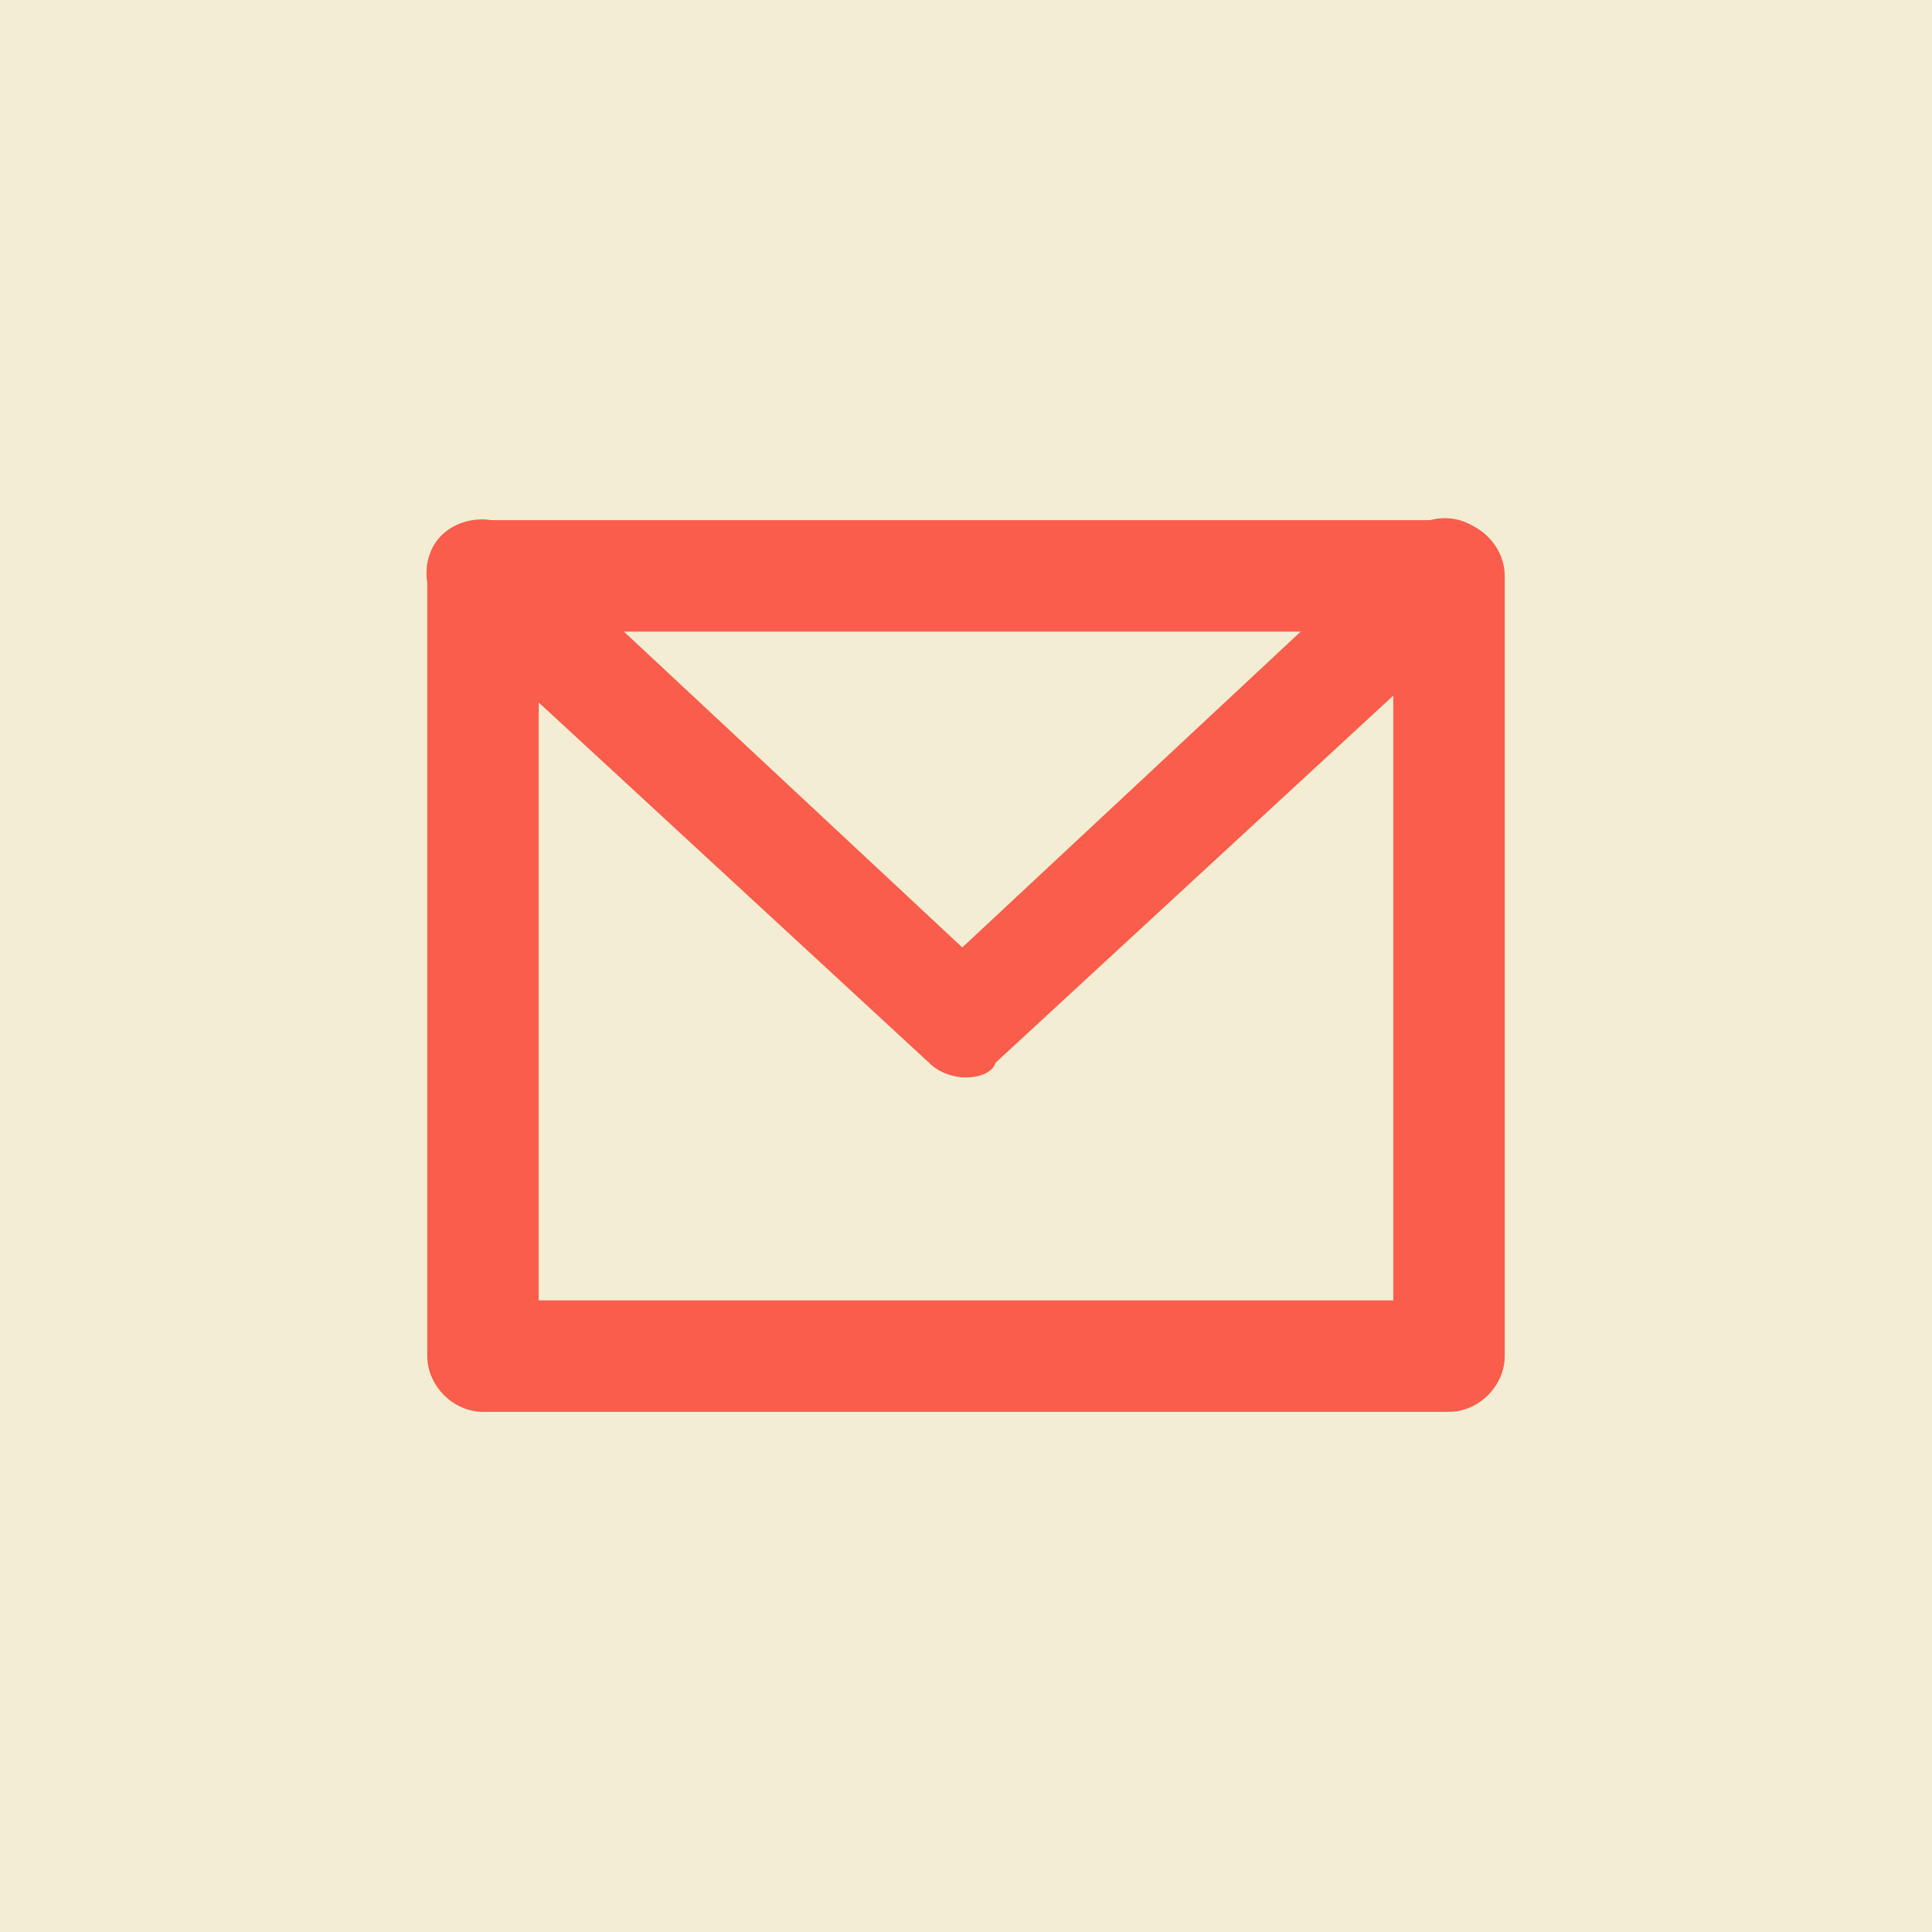
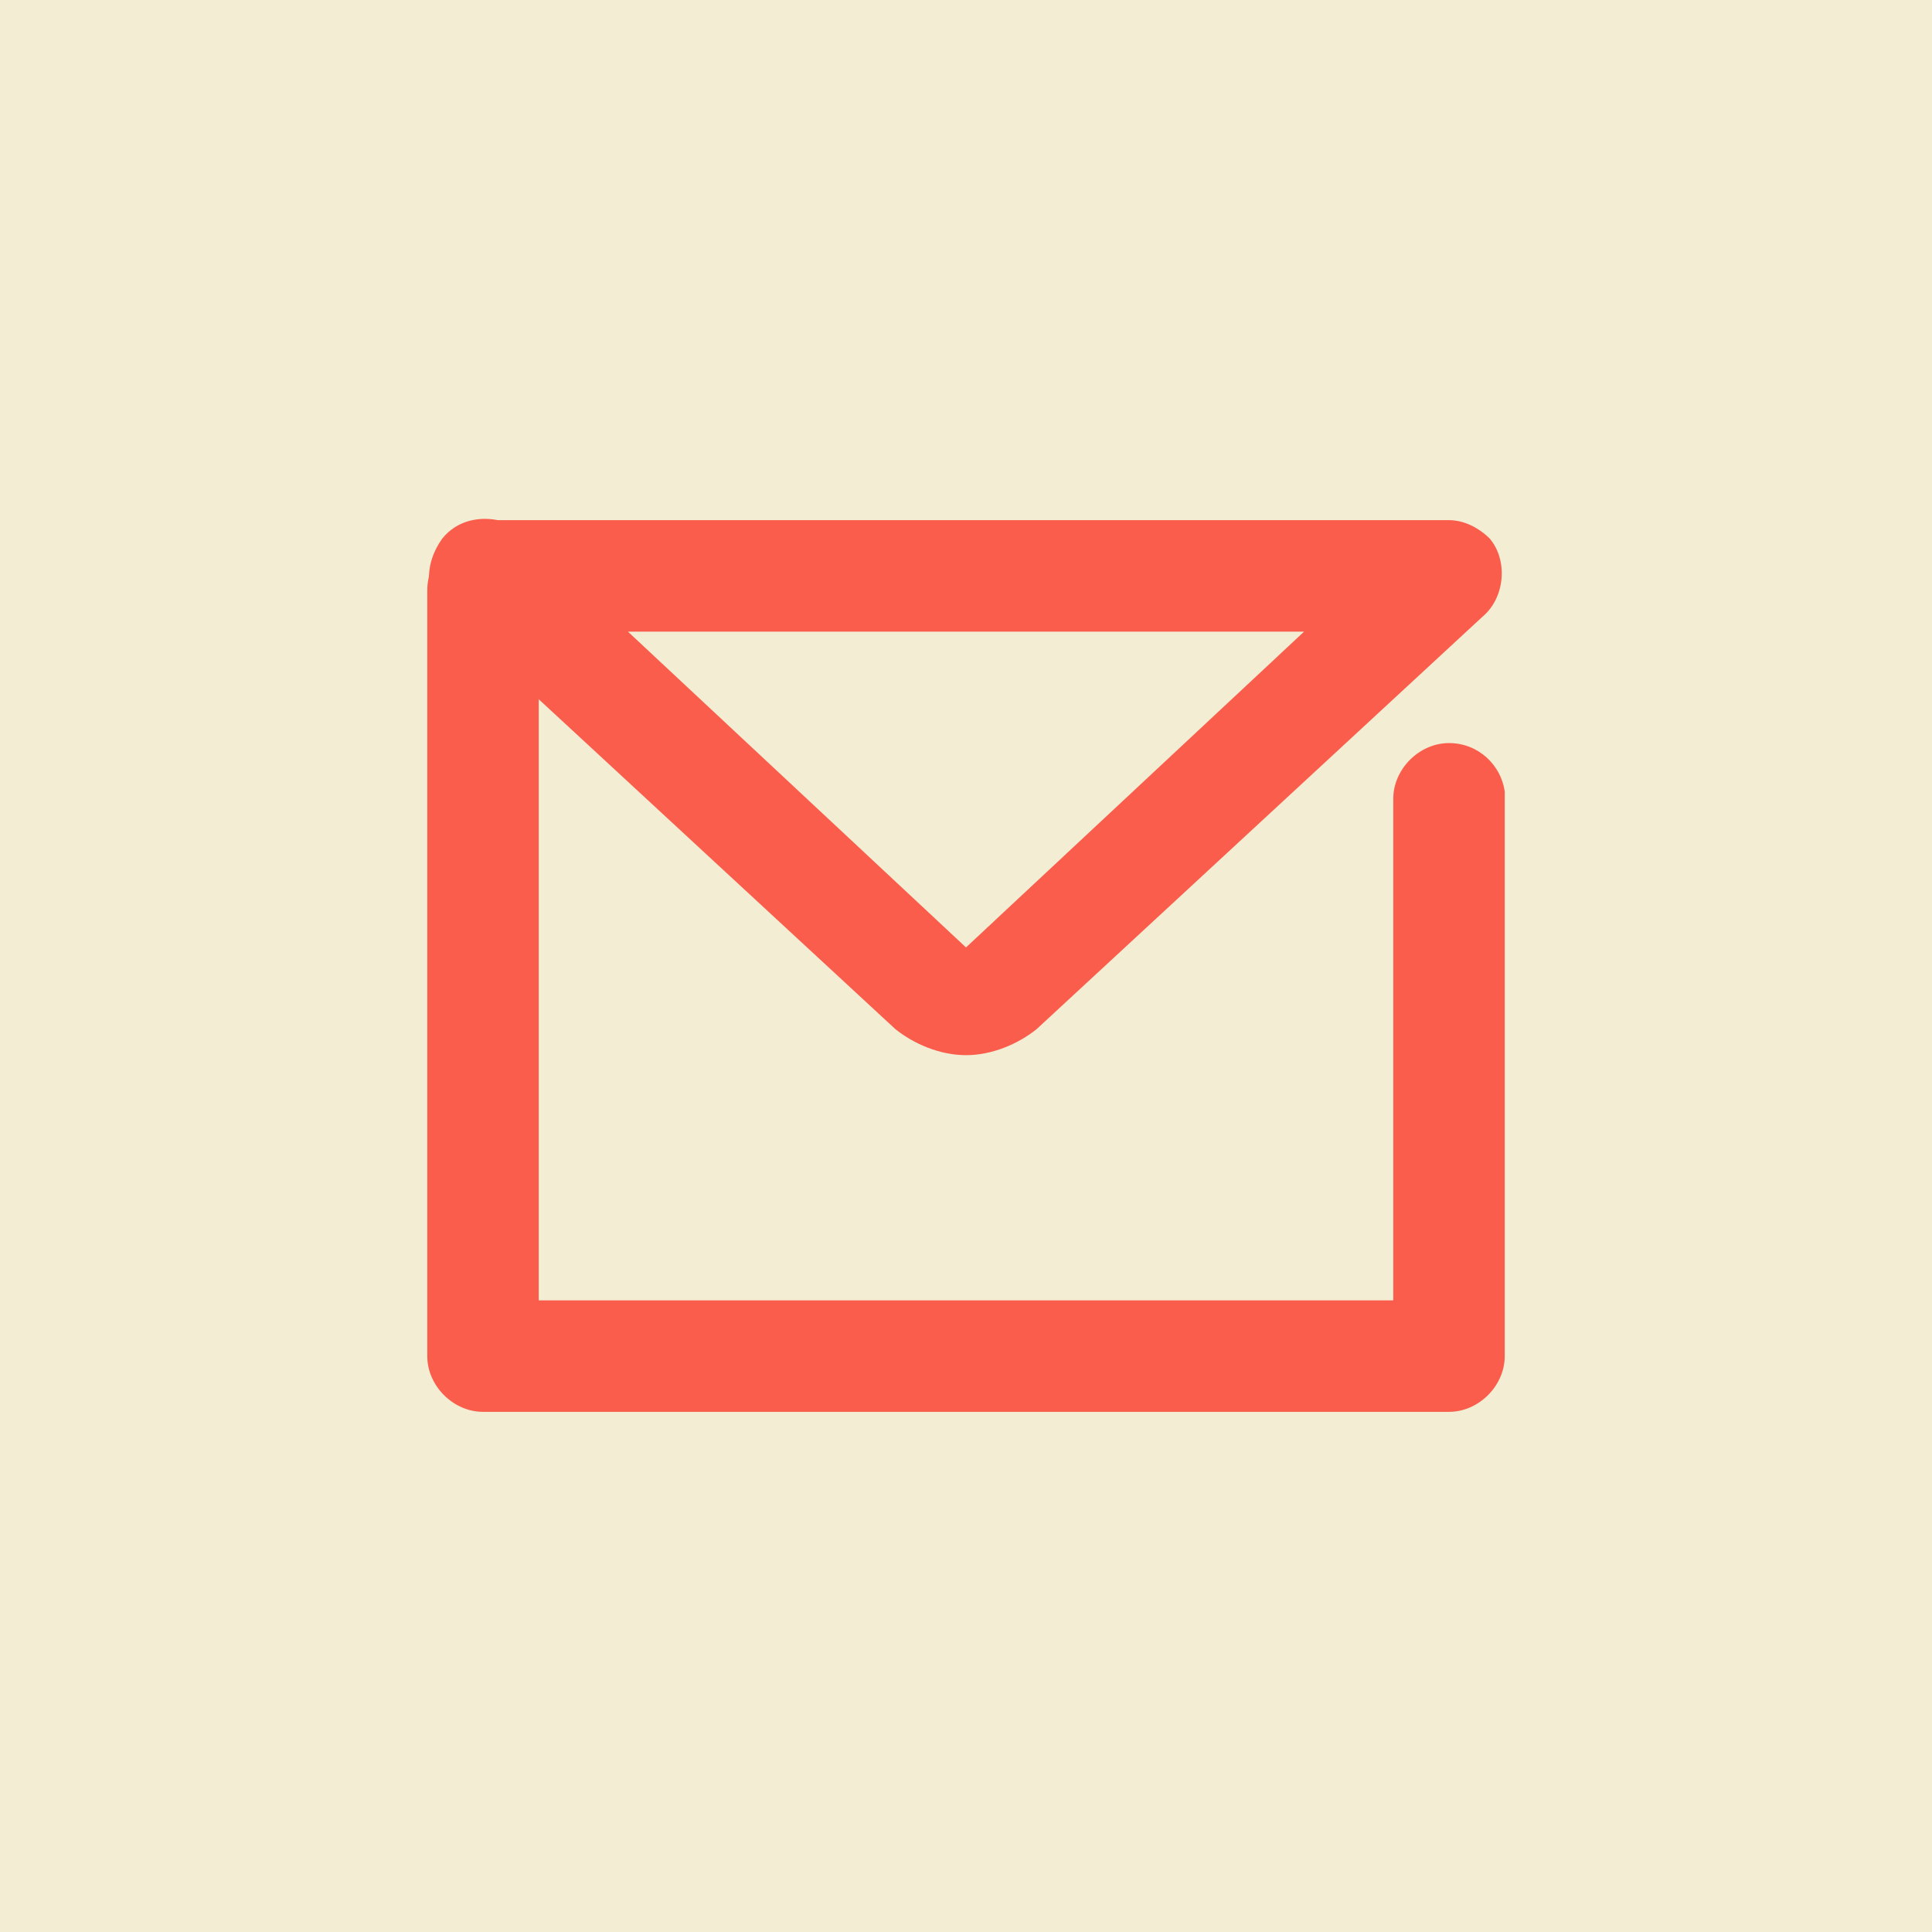
<svg xmlns="http://www.w3.org/2000/svg" version="1.1" id="Layer_1" x="0px" y="0px" viewBox="0 0 52 52" style="enable-background:new 0 0 52 52;" xml:space="preserve">
  <style type="text/css">
	.st0{fill:#F3EDD3;}
	.st1{fill:#FA5D4C;}
</style>
  <rect class="st0" width="52" height="52" />
  <g>
    <g>
-       <path class="st1" d="M39,38H13c-0.8,0-1.5-0.7-1.5-1.5v-21c0-0.8,0.7-1.5,1.5-1.5h26c0.8,0,1.5,0.7,1.5,1.5v21    C40.5,37.3,39.8,38,39,38z M14.5,35h23V17h-23V35z" />
+       <path class="st1" d="M13,14.4c0.8,0,1.4,0.6,1.5,1.3V35h23V21.5c0-0.8,0.7-1.5,1.5-1.5c0.8,0,1.4,0.6,1.5,1.3v15.2    c0,0.8-0.7,1.5-1.5,1.5H13c-0.8,0-1.5-0.7-1.5-1.5V15.9C11.5,15,12.2,14.4,13,14.4z" />
    </g>
-     <g>
-       <path class="st1" d="M26,29c-0.3,0-0.7-0.1-1-0.4l-13-12c-0.6-0.5-0.7-1.5-0.2-2.1c0.5-0.6,1.5-0.7,2.1-0.2l12,11.2l12-11.2    c0.6-0.5,1.6-0.5,2.1,0.2s0.5,1.6-0.2,2.1l-13,12C26.7,28.9,26.3,29,26,29z" />
-     </g>
+     <path class="st1" d="M12.1,16.6l12,11.1c0.5,0.4,1.2,0.7,1.9,0.7c0.7,0,1.4-0.3,1.9-0.7l12-11.1c0.6-0.5,0.7-1.5,0.2-2.1   C39.8,14.2,39.4,14,39,14v0H13.4c-0.5-0.1-1.1,0-1.5,0.5C11.4,15.2,11.4,16.1,12.1,16.6z M16.9,17h18.2L26,25.5L16.9,17z" />
  </g>
</svg>
